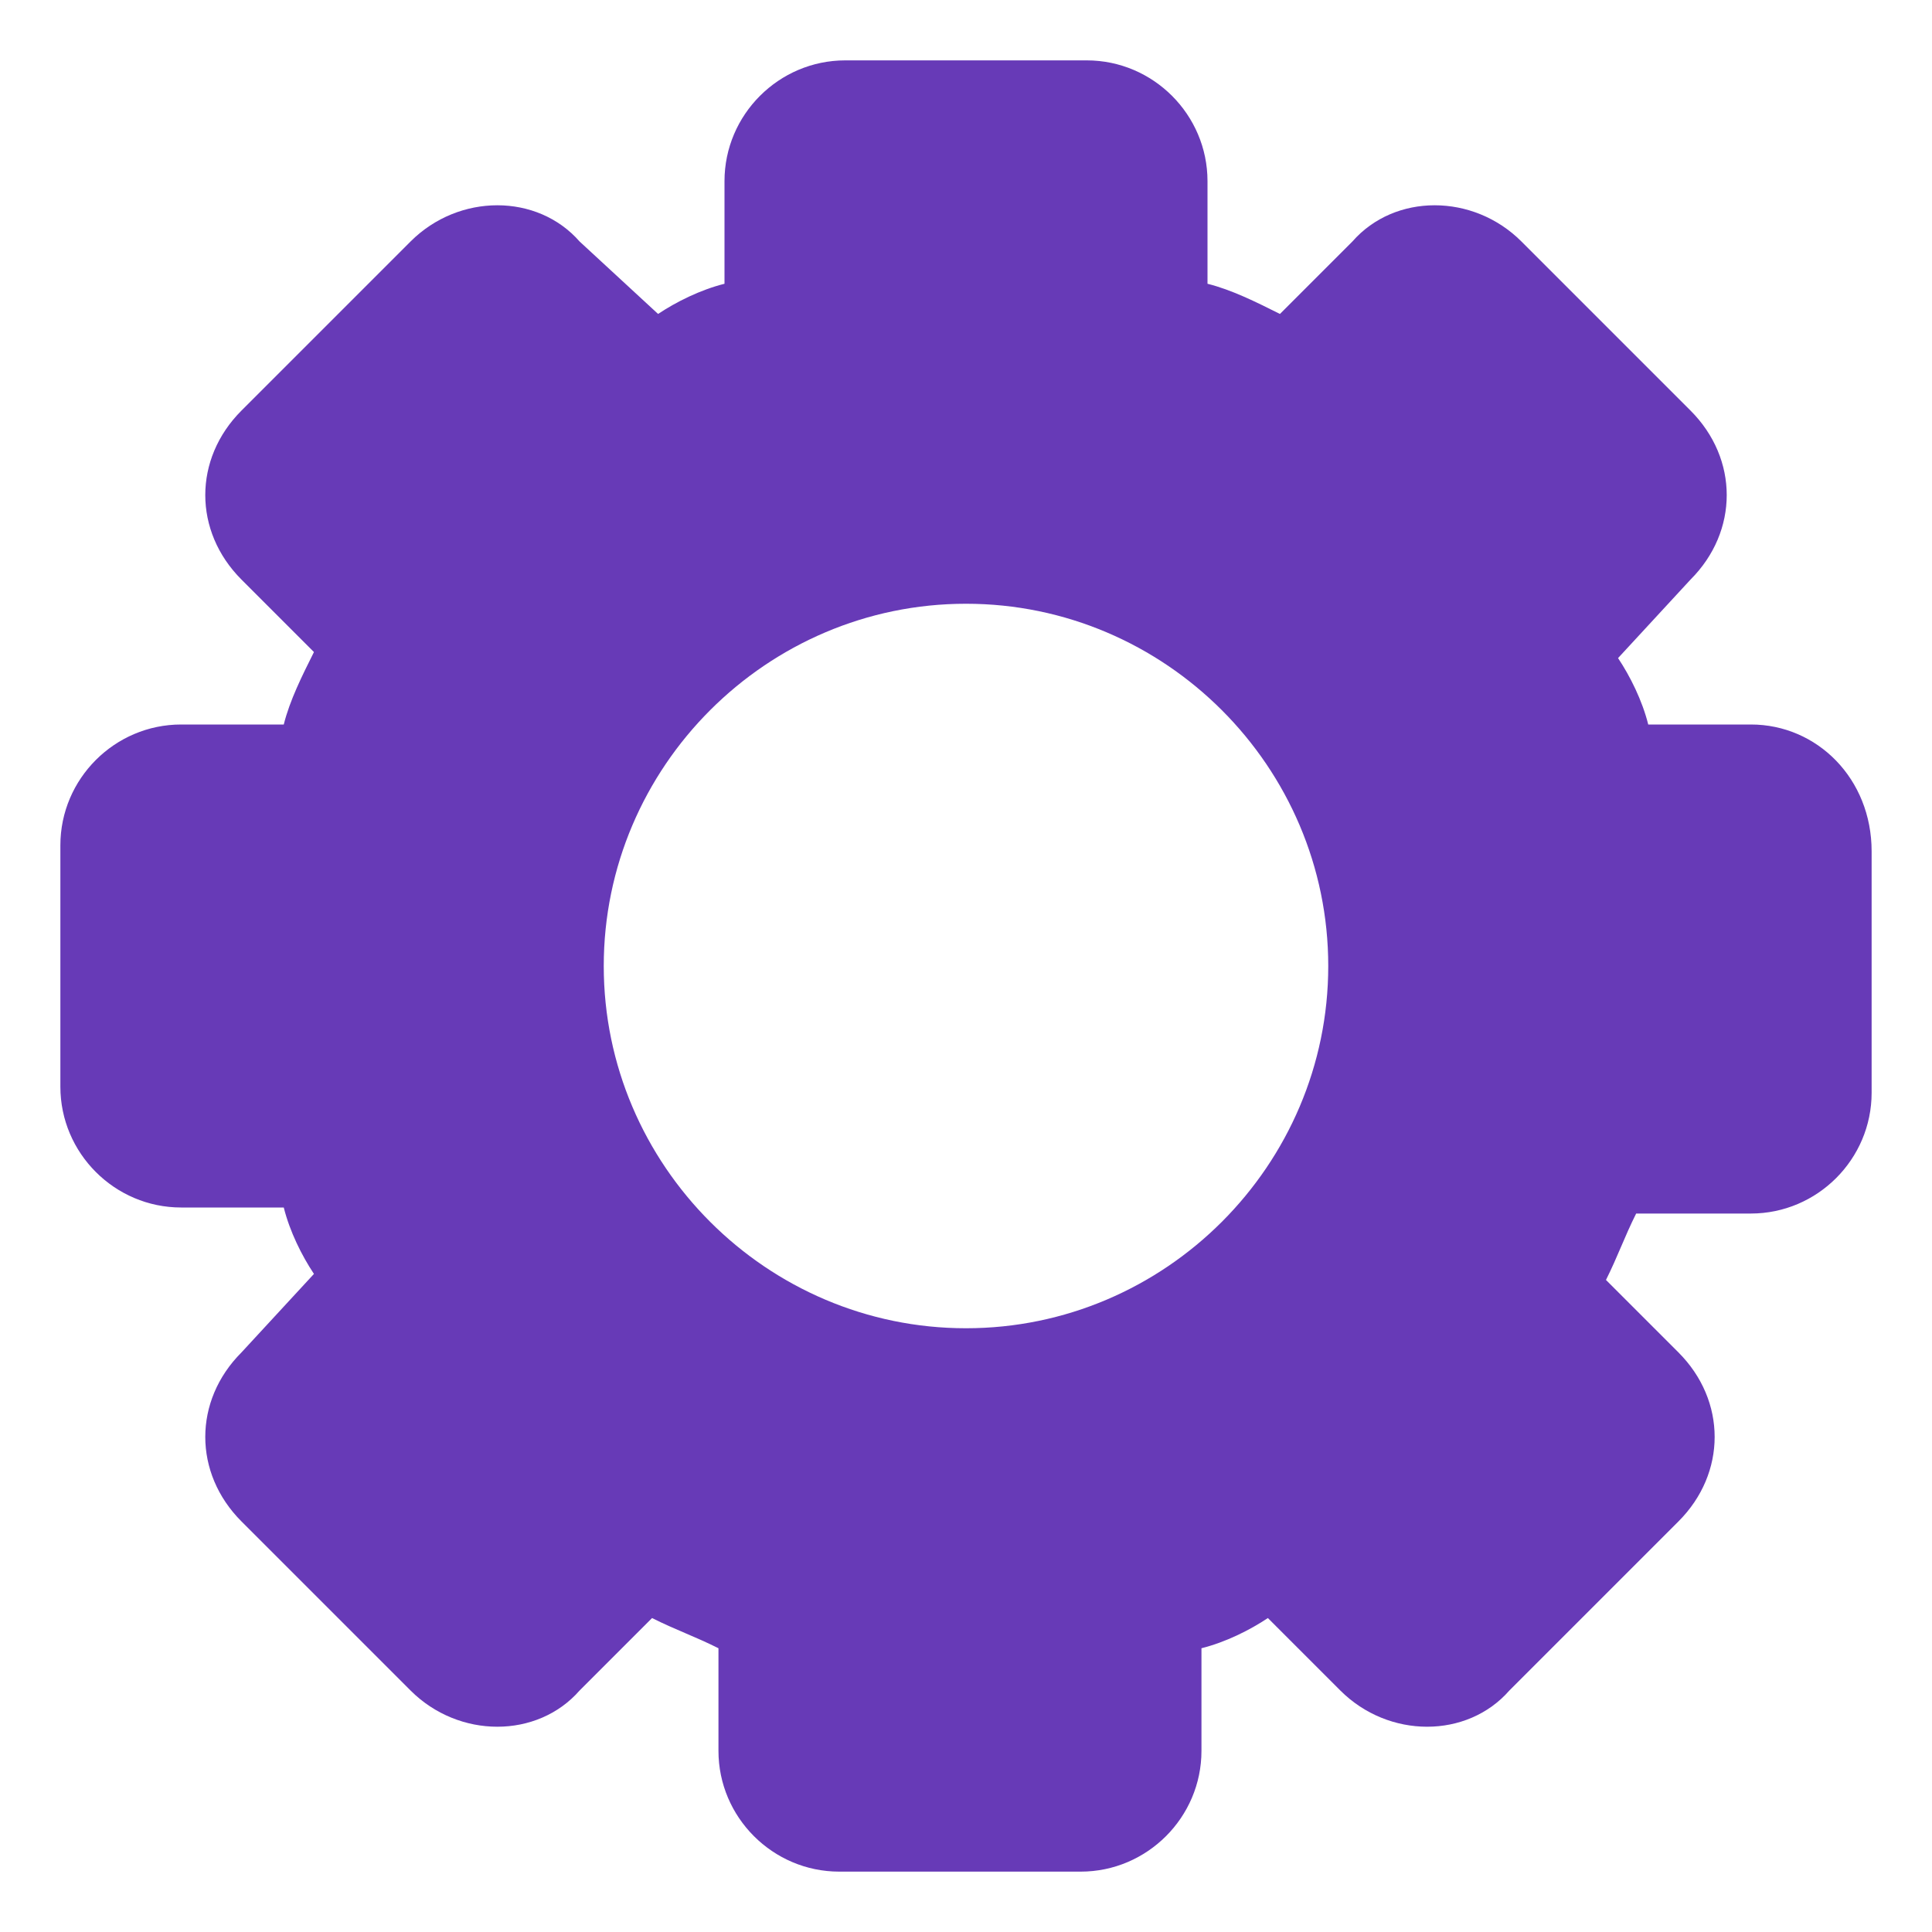
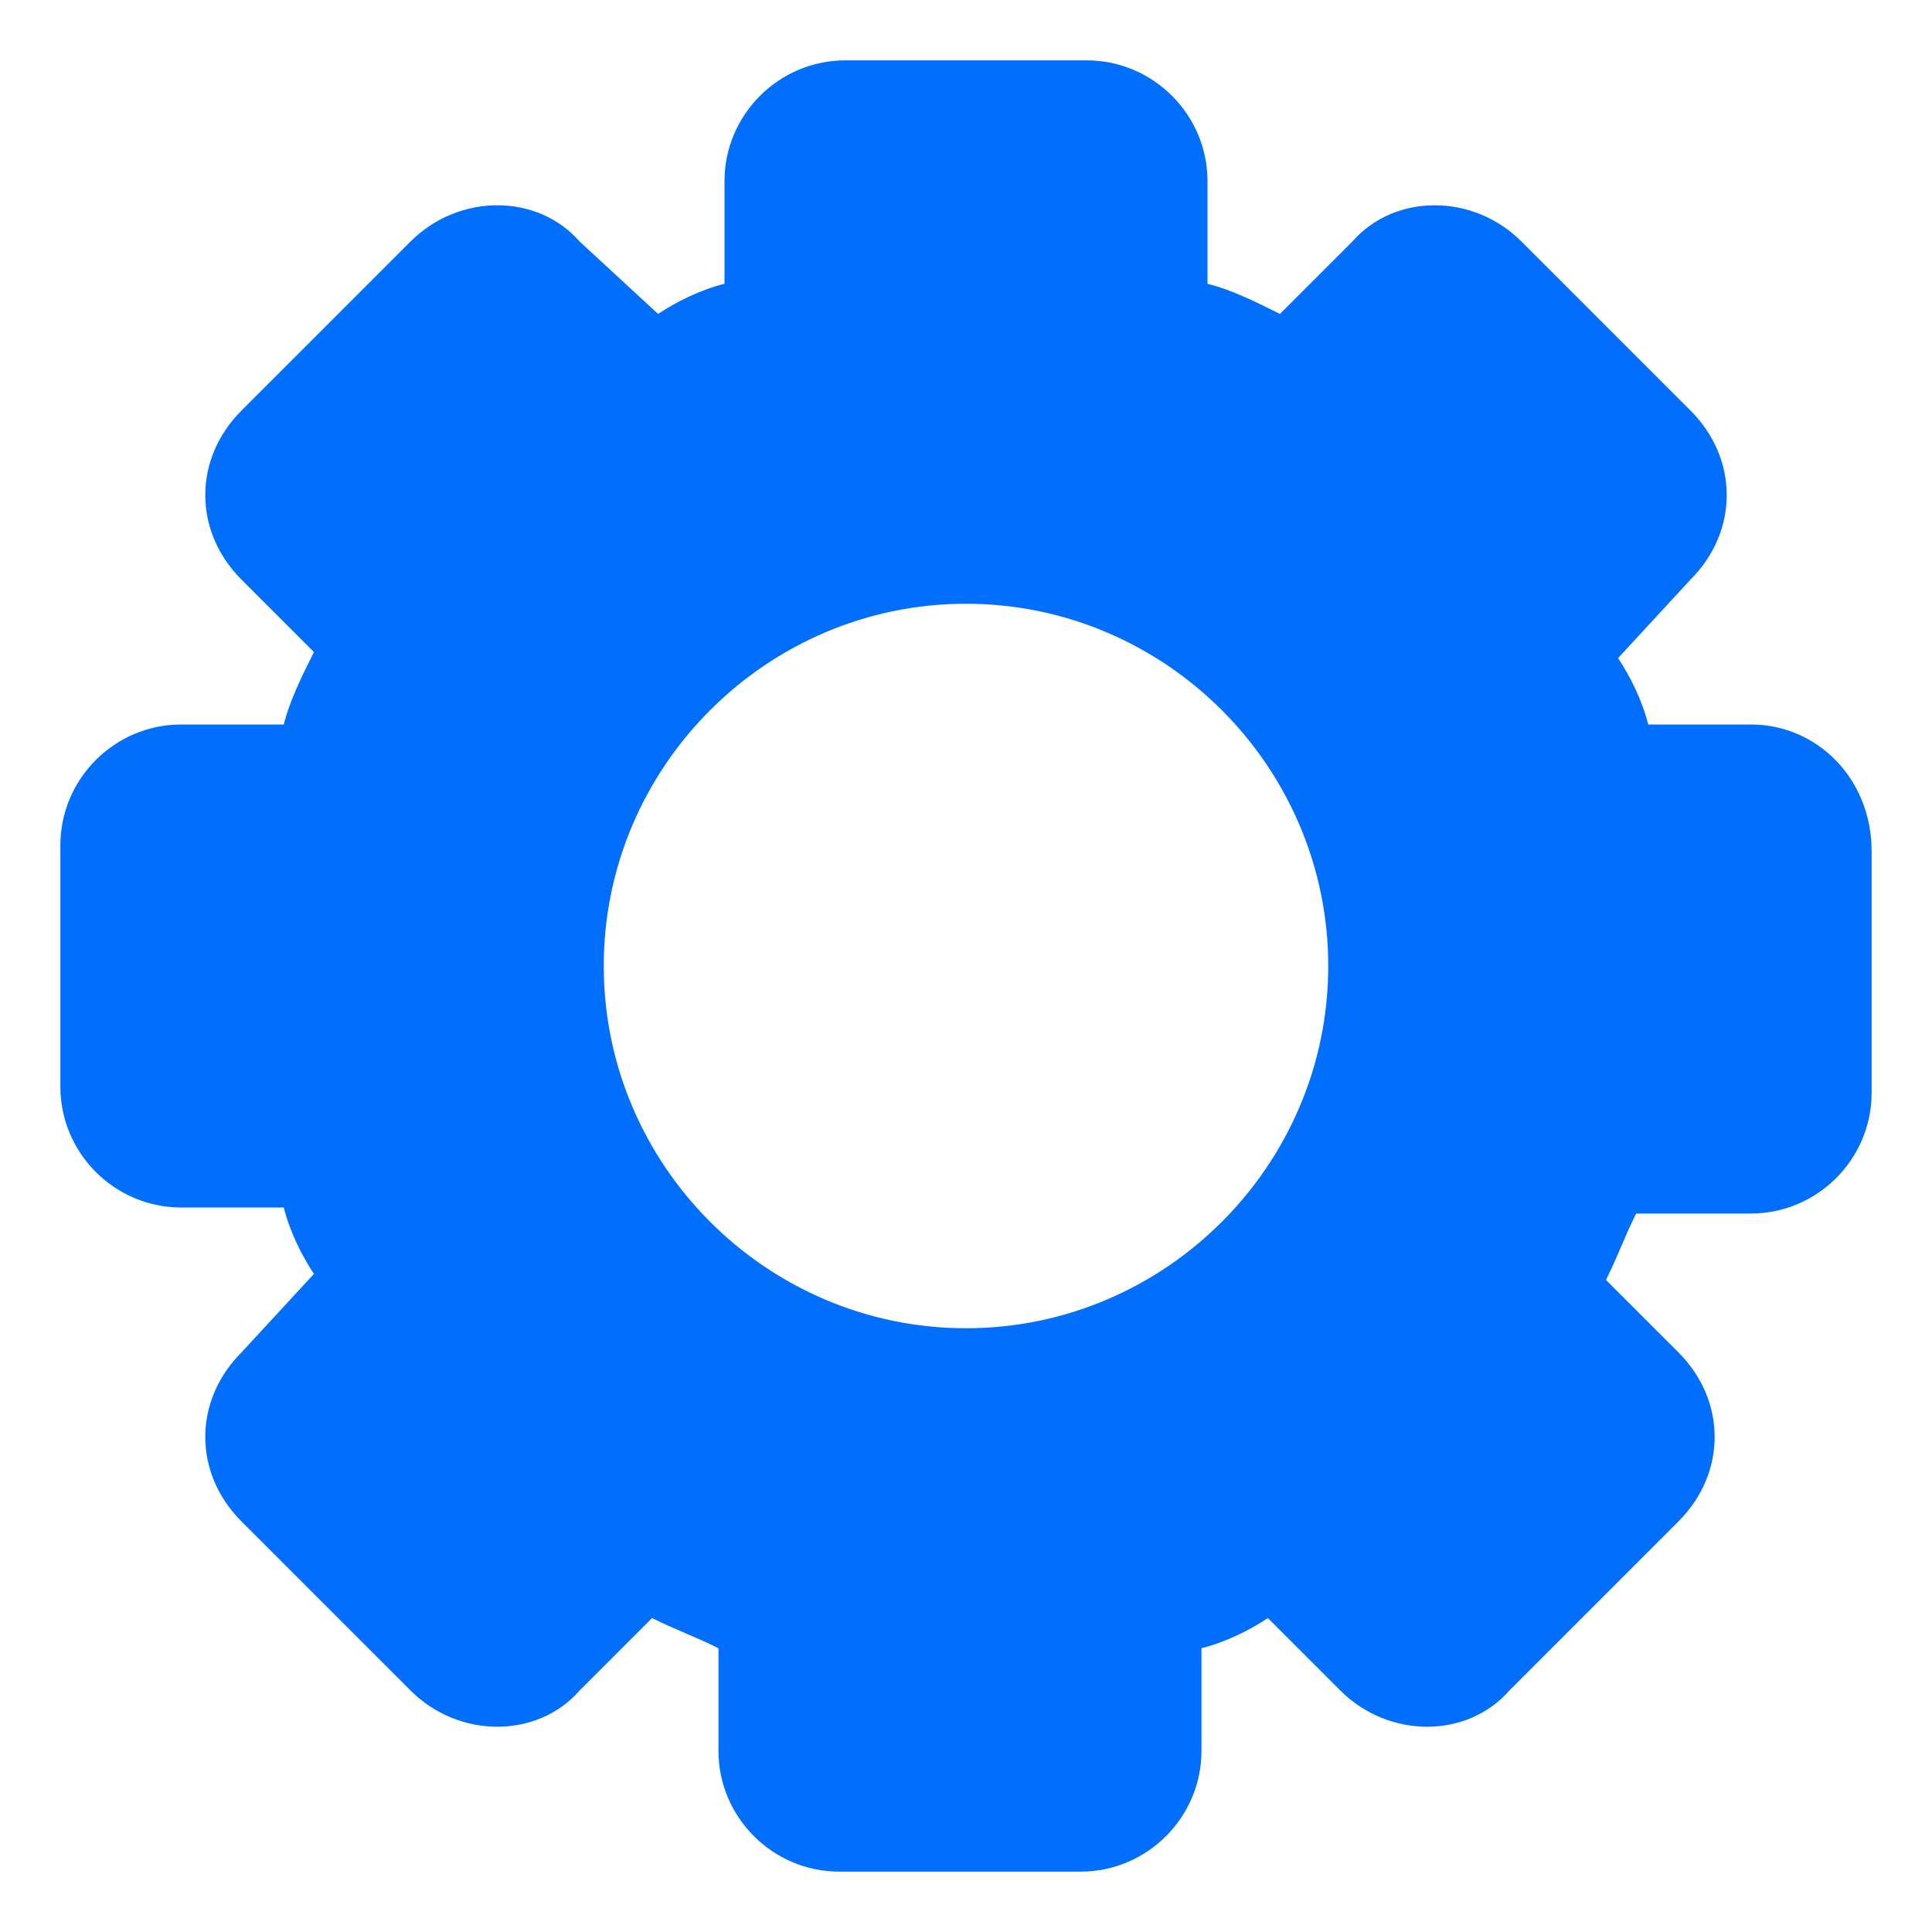
<svg xmlns="http://www.w3.org/2000/svg" width="800px" height="800px" viewBox="0 0 32 32" enable-background="new 0 0 32 32" version="1.1" xml:space="preserve">
  <g id="Home" />
  <g id="Print" />
  <g id="Mail" />
  <g id="Camera" />
  <g id="Video" />
  <g id="Film" />
  <g id="Message" />
  <g id="Telephone" />
  <g id="User" />
  <g id="File" />
  <g id="Folder" />
  <g id="Map" />
  <g id="Download" />
  <g id="Upload" />
  <g id="Video_Recorder" />
  <g id="Schedule" />
  <g id="Cart" />
  <g id="Setting">
-     <path d="M29,12l-1.7,0c-0.1-0.4-0.3-0.8-0.5-1.1L28,9.6c0.4-0.4,0.6-0.9,0.6-1.4c0-0.5-0.2-1-0.6-1.4L25.2,4   c-0.8-0.8-2.1-0.8-2.8,0l-1.2,1.2C20.8,5,20.4,4.8,20,4.7V3c0-1.1-0.9-2-2-2h-2h-2c-1.1,0-2,0.9-2,2l0,1.7   c-0.4,0.1-0.8,0.3-1.1,0.5L9.6,4C8.9,3.2,7.6,3.2,6.8,4L4,6.8C3.6,7.2,3.4,7.7,3.4,8.2c0,0.5,0.2,1,0.6,1.4l1.2,1.2   C5,11.2,4.8,11.6,4.7,12H3c-1.1,0-2,0.9-2,2v4c0,1.1,0.9,2,2,2l1.7,0c0.1,0.4,0.3,0.8,0.5,1.1L4,22.4c-0.8,0.8-0.8,2,0,2.8L6.8,28   c0.8,0.8,2.1,0.8,2.8,0l1.2-1.2c0.4,0.2,0.7,0.3,1.1,0.5V29c0,1.1,0.9,2,2,2h2h2c1.1,0,2-0.9,2-2l0-1.7c0.4-0.1,0.8-0.3,1.1-0.5   l1.2,1.2c0.8,0.8,2.1,0.8,2.8,0l2.8-2.8c0.8-0.8,0.8-2,0-2.8l-1.2-1.2c0.2-0.4,0.3-0.7,0.5-1.1H29c1.1,0,2-0.9,2-2v-4   C31,12.9,30.1,12,29,12z M16,22c-3.3,0-6-2.7-6-6s2.7-6,6-6s6,2.7,6,6S19.3,22,16,22z" fill="#673AB7" />
+     <path d="M29,12l-1.7,0c-0.1-0.4-0.3-0.8-0.5-1.1L28,9.6c0.4-0.4,0.6-0.9,0.6-1.4c0-0.5-0.2-1-0.6-1.4L25.2,4   c-0.8-0.8-2.1-0.8-2.8,0l-1.2,1.2C20.8,5,20.4,4.8,20,4.7V3c0-1.1-0.9-2-2-2h-2h-2c-1.1,0-2,0.9-2,2l0,1.7   c-0.4,0.1-0.8,0.3-1.1,0.5L9.6,4C8.9,3.2,7.6,3.2,6.8,4L4,6.8C3.6,7.2,3.4,7.7,3.4,8.2c0,0.5,0.2,1,0.6,1.4l1.2,1.2   C5,11.2,4.8,11.6,4.7,12H3c-1.1,0-2,0.9-2,2v4c0,1.1,0.9,2,2,2l1.7,0c0.1,0.4,0.3,0.8,0.5,1.1L4,22.4c-0.8,0.8-0.8,2,0,2.8L6.8,28   c0.8,0.8,2.1,0.8,2.8,0l1.2-1.2c0.4,0.2,0.7,0.3,1.1,0.5V29c0,1.1,0.9,2,2,2h2h2c1.1,0,2-0.9,2-2l0-1.7c0.4-0.1,0.8-0.3,1.1-0.5   l1.2,1.2c0.8,0.8,2.1,0.8,2.8,0l2.8-2.8c0.8-0.8,0.8-2,0-2.8l-1.2-1.2c0.2-0.4,0.3-0.7,0.5-1.1H29c1.1,0,2-0.9,2-2v-4   C31,12.9,30.1,12,29,12z M16,22c-3.3,0-6-2.7-6-6s2.7-6,6-6s6,2.7,6,6S19.3,22,16,22z" fill="#016FFC" />
  </g>
  <g id="Search" />
  <g id="Pencils" />
  <g id="Group" />
  <g id="Record" />
  <g id="Headphone" />
  <g id="Music_Player" />
  <g id="Sound_On" />
  <g id="Sound_Off" />
  <g id="Lock" />
  <g id="Lock_open" />
  <g id="Love" />
  <g id="Favorite" />
  <g id="Film_1_" />
  <g id="Music" />
  <g id="Puzzle" />
  <g id="Turn_Off" />
  <g id="Book" />
  <g id="Save" />
  <g id="Reload" />
  <g id="Trash" />
  <g id="Tag" />
  <g id="Link" />
  <g id="Like" />
  <g id="Bad" />
  <g id="Gallery" />
  <g id="Add" />
  <g id="Close" />
  <g id="Forward" />
  <g id="Back" />
  <g id="Buy" />
  <g id="Mac" />
  <g id="Laptop" />
</svg>
